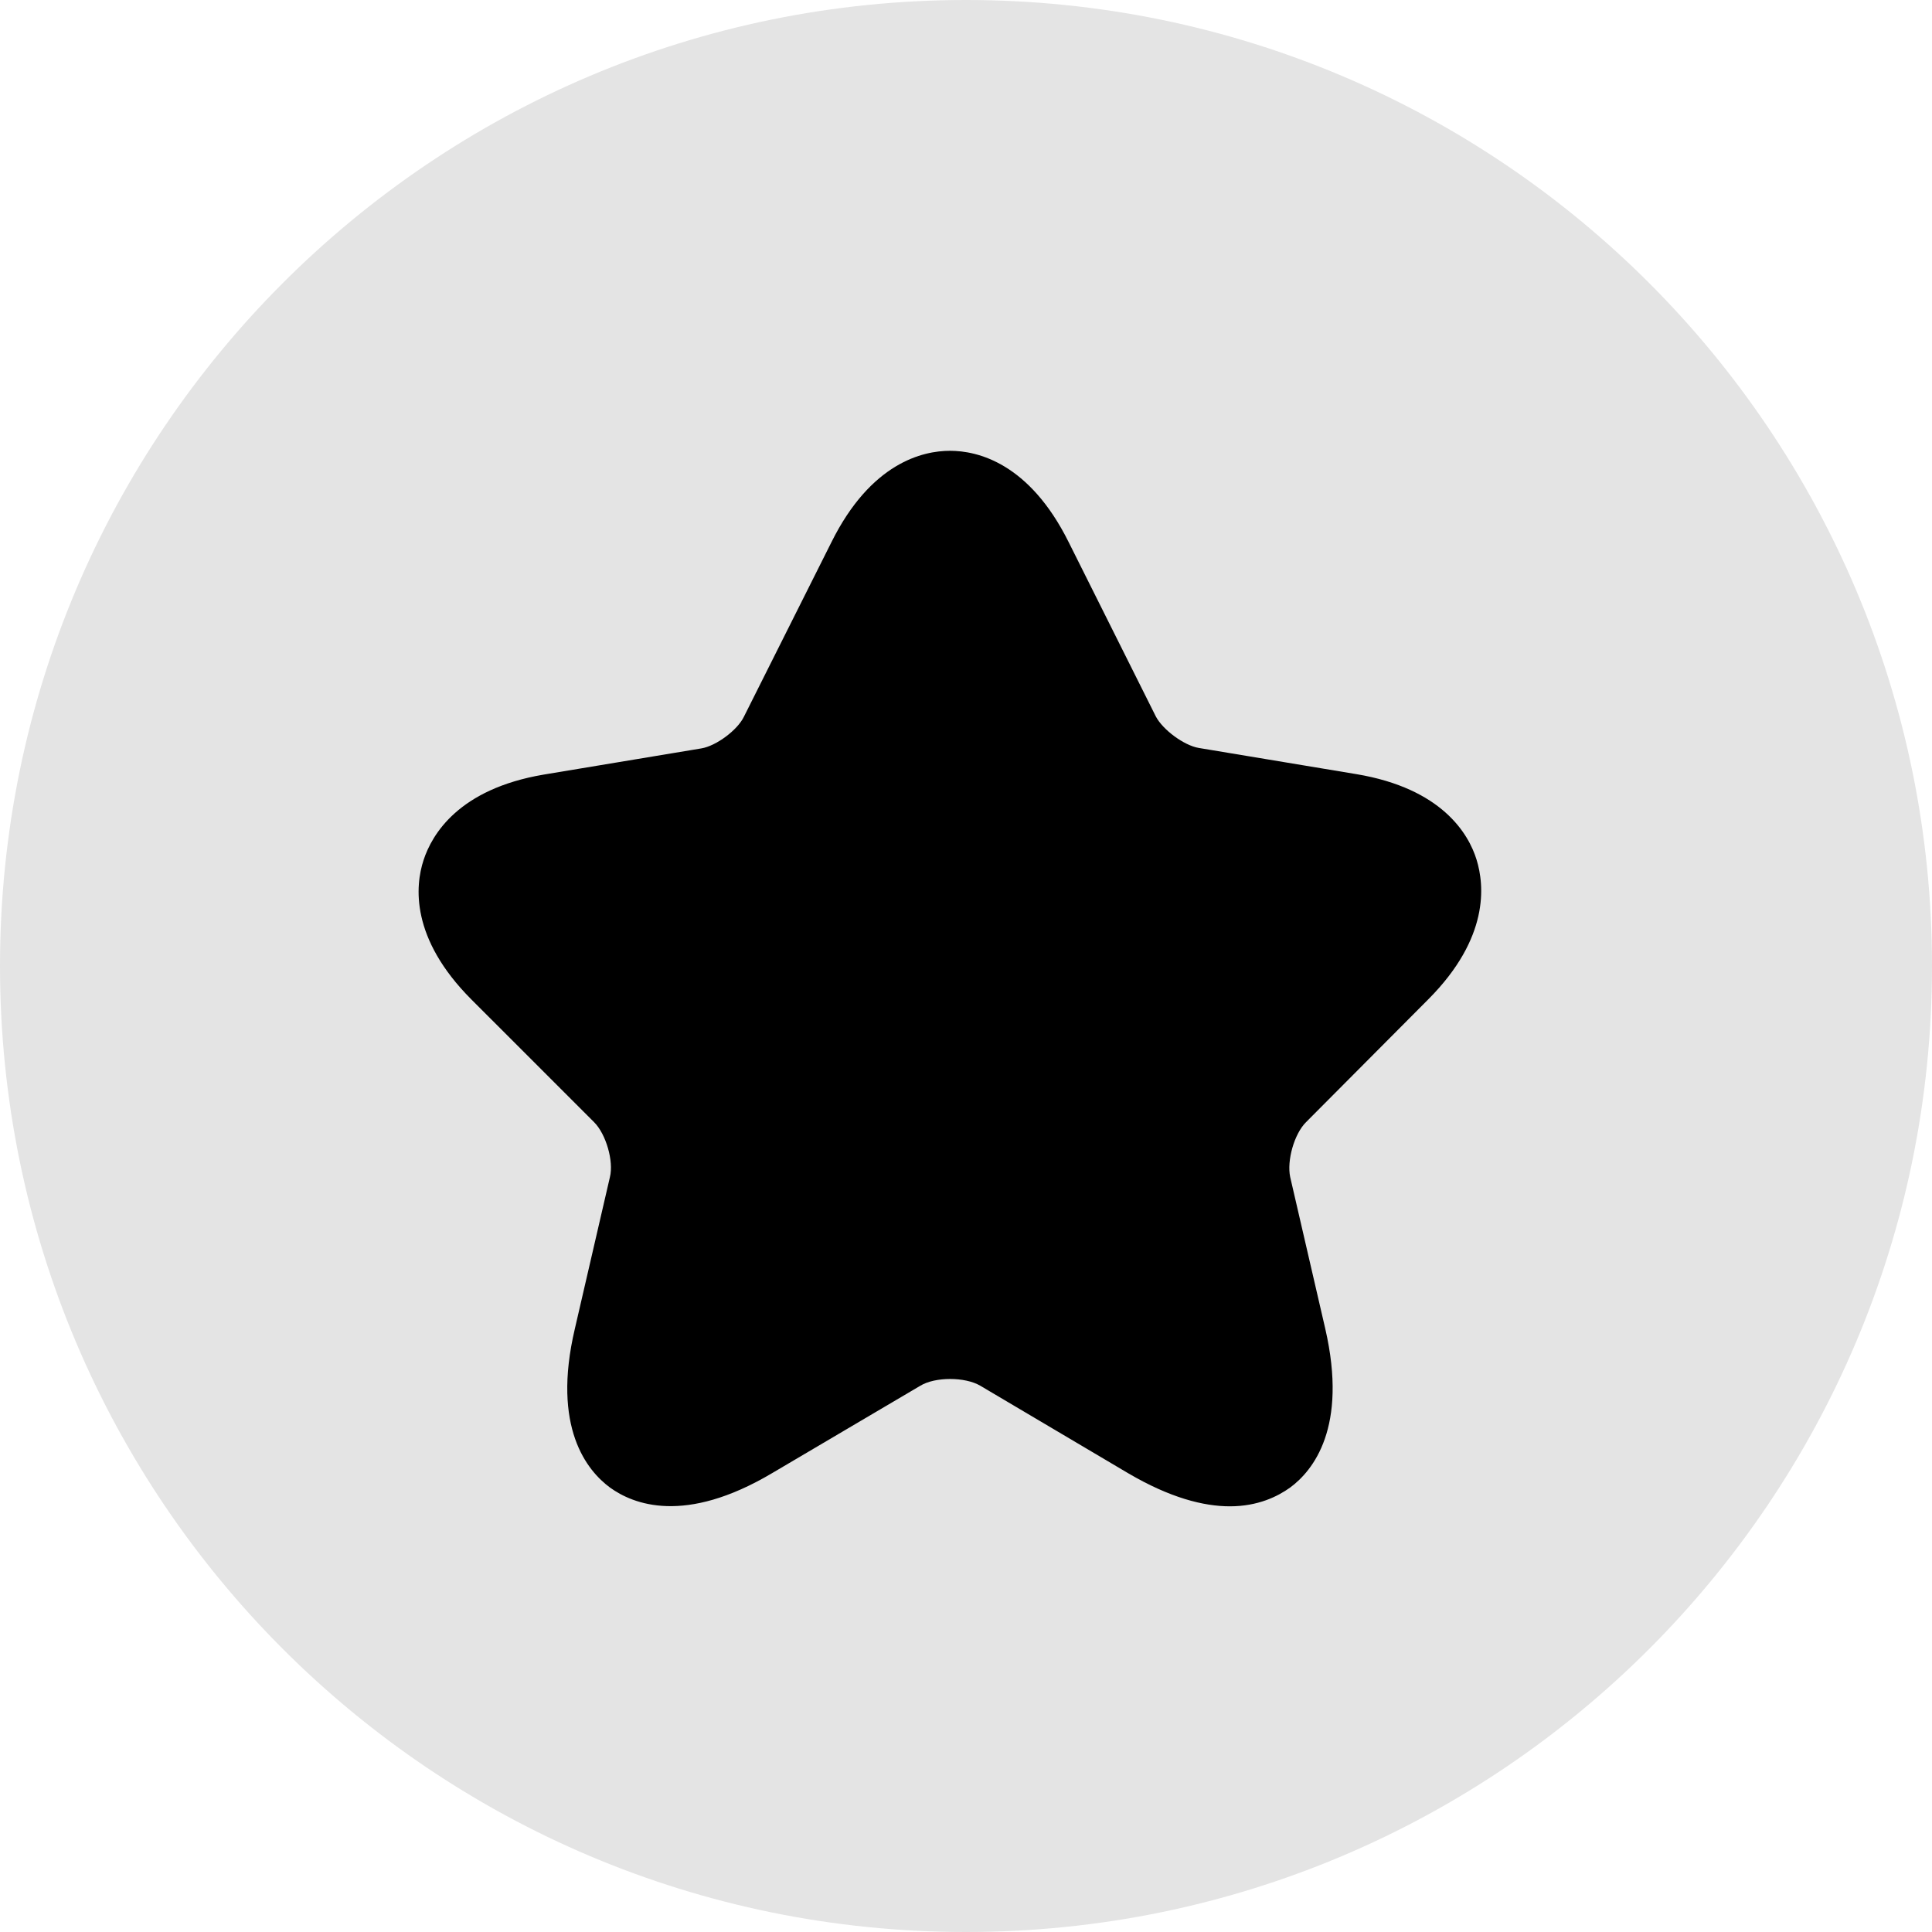
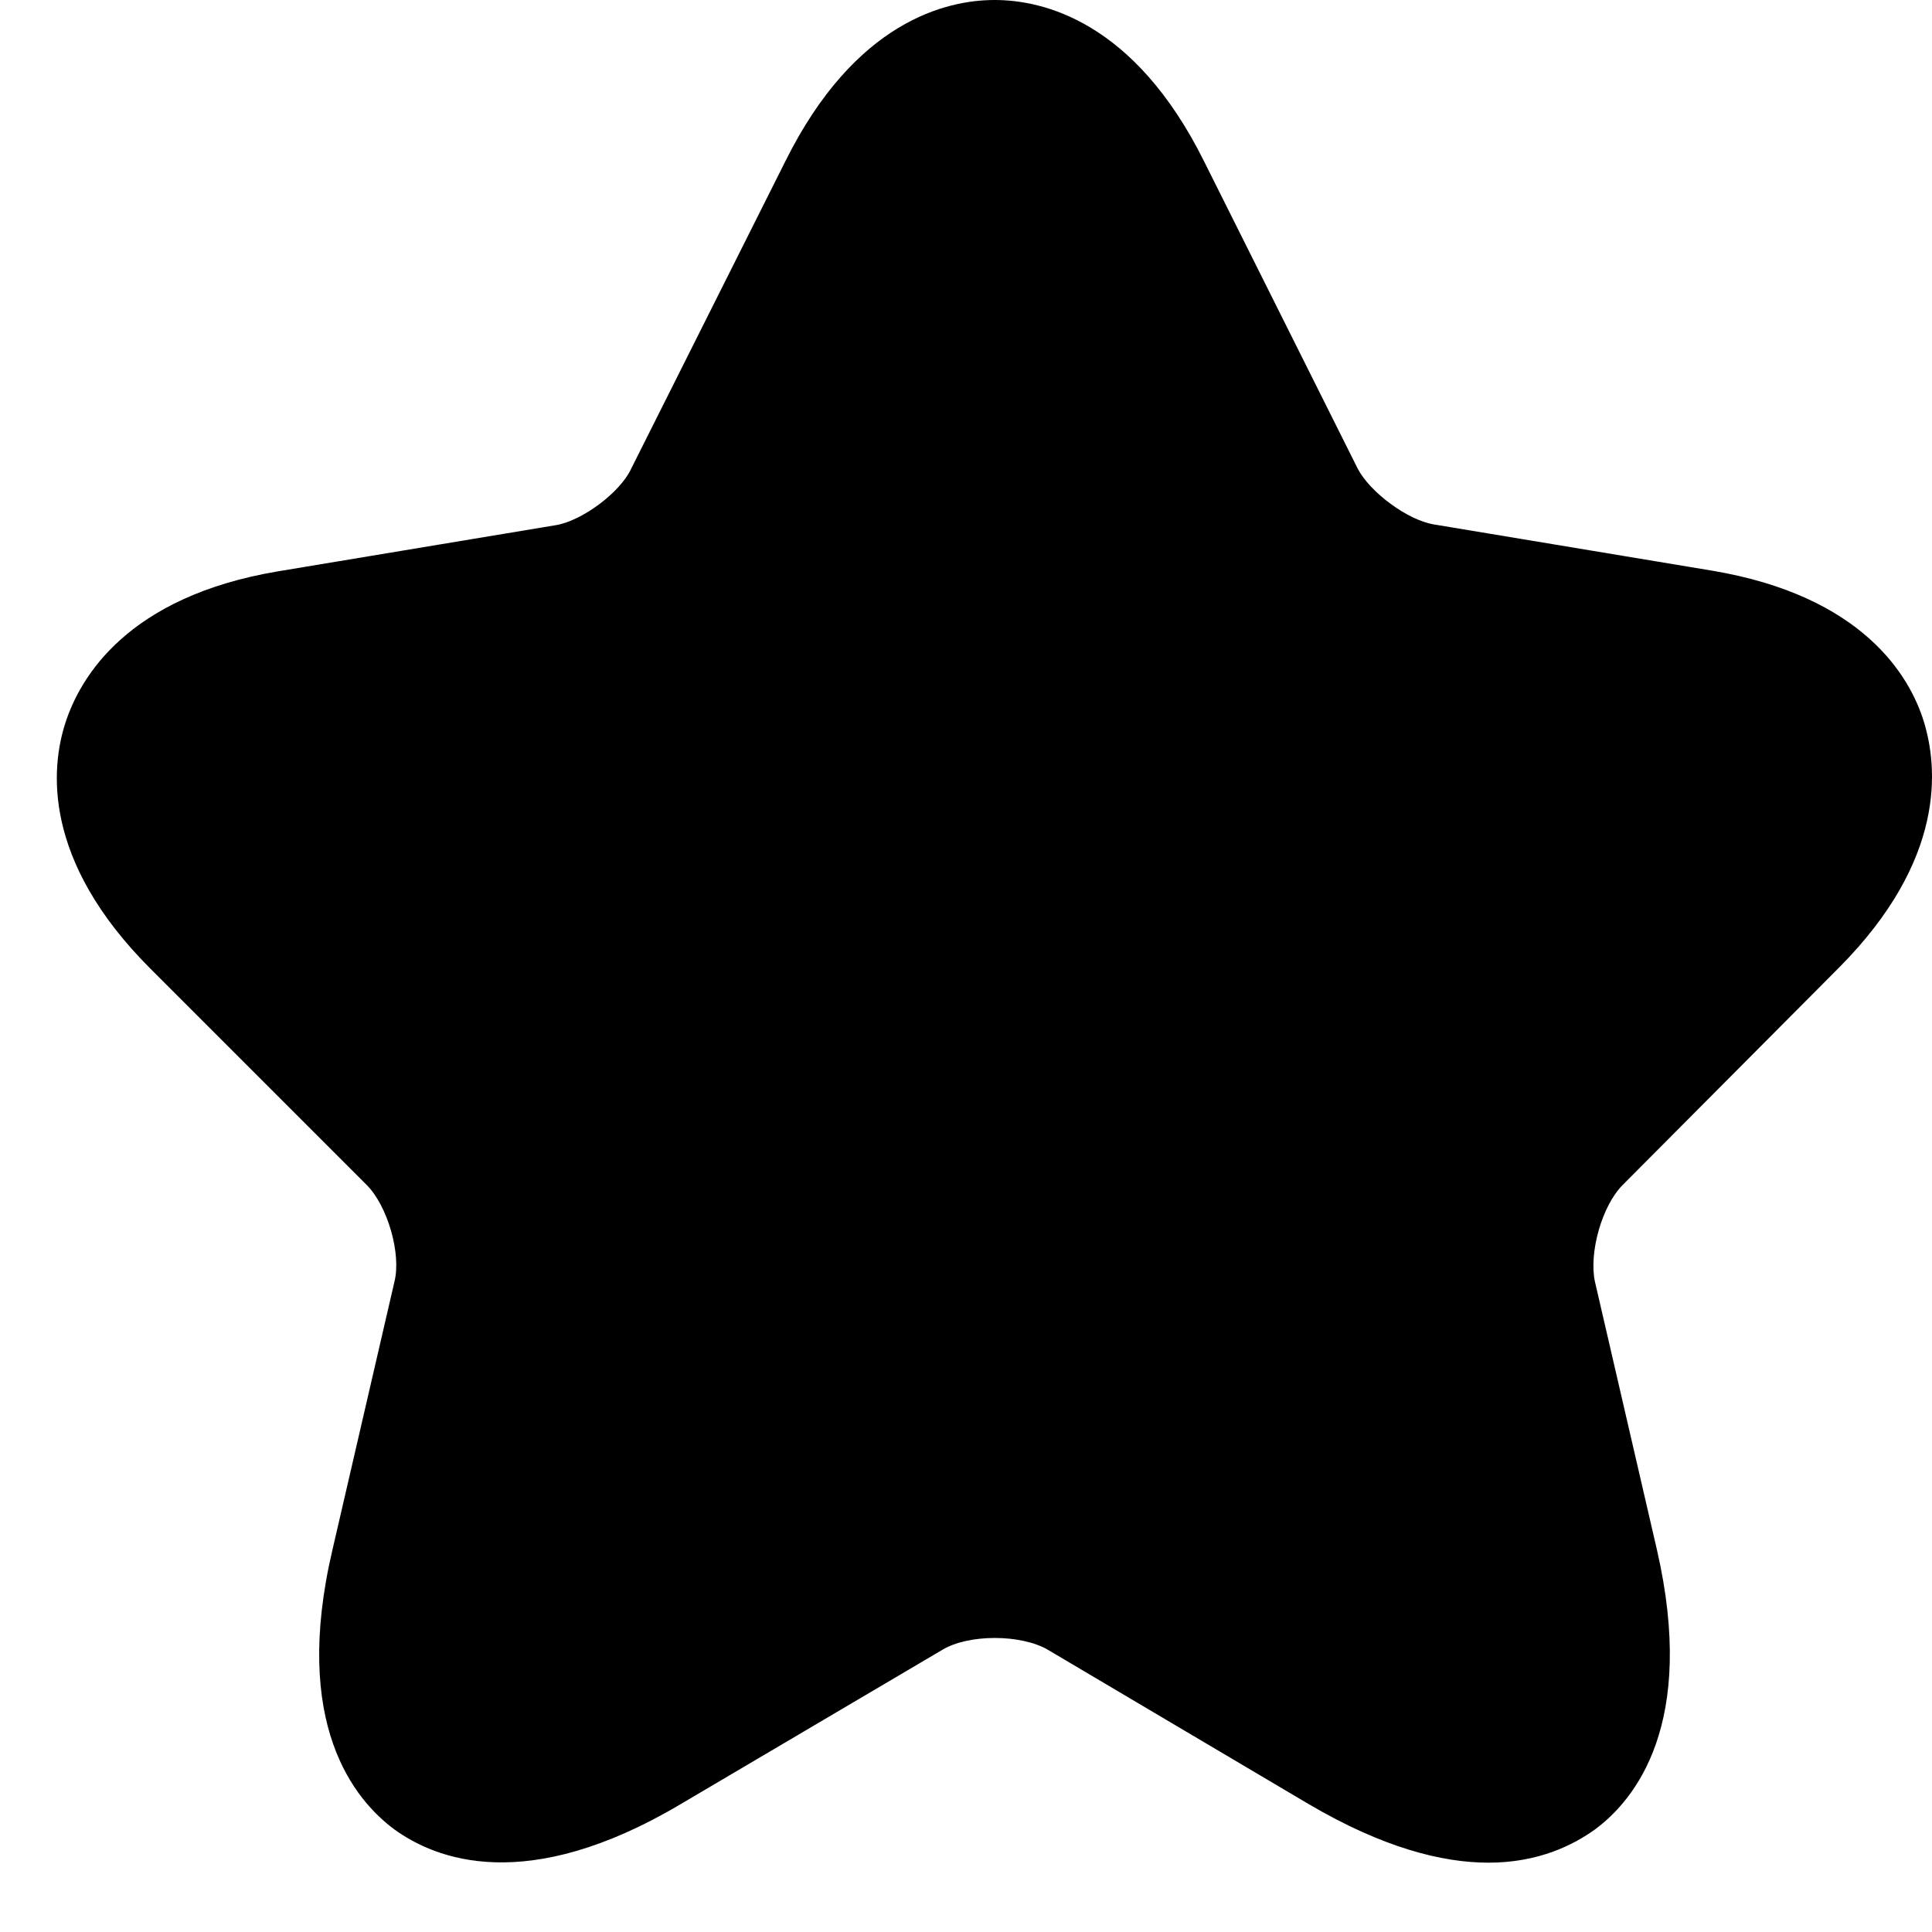
- <svg xmlns="http://www.w3.org/2000/svg" width="30" height="30" viewBox="0 0 30 30" fill="none">
-   <circle cx="15" cy="15" r="15" fill="#E4E4E4" />
-   <path d="M19.097 23.39C18.691 23.39 18.169 23.259 17.516 22.875L15.221 21.517C14.983 21.378 14.522 21.378 14.292 21.517L11.989 22.875C10.63 23.681 9.832 23.359 9.471 23.098C9.118 22.837 8.565 22.169 8.926 20.634L9.471 18.277C9.532 18.031 9.41 17.609 9.225 17.425L7.321 15.521C6.37 14.569 6.446 13.755 6.577 13.356C6.707 12.957 7.122 12.251 8.442 12.028L10.891 11.621C11.121 11.583 11.451 11.337 11.551 11.13L12.91 8.42C13.524 7.184 14.33 7 14.752 7C15.175 7 15.981 7.184 16.595 8.42L17.946 11.122C18.053 11.33 18.384 11.575 18.614 11.614L21.063 12.021C22.391 12.243 22.805 12.949 22.928 13.349C23.051 13.748 23.128 14.562 22.183 15.513L20.28 17.425C20.095 17.609 19.98 18.024 20.034 18.277L20.579 20.634C20.932 22.169 20.387 22.837 20.034 23.098C19.842 23.236 19.535 23.39 19.097 23.39ZM14.752 20.258C15.129 20.258 15.505 20.35 15.804 20.526L18.099 21.885C18.767 22.284 19.19 22.284 19.351 22.169C19.512 22.054 19.627 21.647 19.458 20.895L18.913 18.538C18.767 17.901 19.005 17.079 19.466 16.611L21.37 14.707C21.746 14.331 21.915 13.963 21.838 13.709C21.754 13.456 21.4 13.249 20.878 13.164L18.43 12.758C17.838 12.658 17.194 12.182 16.925 11.644L15.574 8.942C15.328 8.451 15.021 8.159 14.752 8.159C14.484 8.159 14.177 8.451 13.939 8.942L12.58 11.644C12.311 12.182 11.666 12.658 11.075 12.758L8.634 13.164C8.112 13.249 7.759 13.456 7.675 13.709C7.59 13.963 7.767 14.339 8.143 14.707L10.047 16.611C10.507 17.072 10.745 17.901 10.599 18.538L10.054 20.895C9.878 21.655 10.001 22.054 10.162 22.169C10.323 22.284 10.738 22.276 11.413 21.885L13.708 20.526C14 20.35 14.376 20.258 14.752 20.258Z" fill="black" />
-   <path d="M11.5 11.5L12.844 10.492C13.257 10.182 13.5 9.696 13.5 9.18V9.016C13.5 8.686 13.631 8.369 13.865 8.135L13.937 8.063C14.273 7.727 14.787 7.643 15.212 7.856C15.4 7.95 15.557 8.096 15.665 8.276L16.686 9.977C16.895 10.324 17.145 10.645 17.431 10.931C17.808 11.308 18.243 11.621 18.719 11.86L19.453 12.226C19.812 12.406 20.21 12.5 20.612 12.5H21.288C21.733 12.5 22.148 12.722 22.395 13.092C22.747 13.62 22.677 14.323 22.229 14.771L20.673 16.327C20.558 16.442 20.432 16.546 20.296 16.636C19.504 17.164 19.086 18.1 19.22 19.042L19.486 20.904C19.495 20.968 19.51 21.031 19.53 21.091L19.684 21.551C19.839 22.018 19.492 22.5 19 22.5H18.901C18.324 22.5 17.771 22.271 17.363 21.863C17.124 21.624 16.833 21.444 16.513 21.338L15.974 21.158C15.66 21.053 15.331 21 15 21C14.669 21 14.34 21.053 14.026 21.158L13.457 21.348C13.153 21.449 12.856 21.572 12.569 21.715L11.256 22.372C11.088 22.456 10.902 22.5 10.713 22.5H10.424C9.913 22.5 9.5 22.087 9.5 21.576C9.5 21.526 9.504 21.475 9.513 21.425L9.855 19.372C9.951 18.797 9.927 18.208 9.786 17.642C9.599 16.895 9.212 16.212 8.667 15.667L8.5 15.5L7.516 14.516C7.2 14.2 7.089 13.732 7.231 13.307C7.392 12.825 7.843 12.5 8.351 12.5H9.26C9.743 12.5 10.214 12.357 10.615 12.09L11.5 11.5Z" fill="black" />
+ <svg xmlns="http://www.w3.org/2000/svg" width="17" height="17" viewBox="0 0 17 17" fill="none">
+   <path d="M13.097 16.39C12.691 16.39 12.169 16.259 11.516 15.875L9.221 14.517C8.983 14.378 8.522 14.378 8.292 14.517L5.989 15.875C4.63 16.681 3.832 16.359 3.471 16.098C3.118 15.837 2.565 15.169 2.926 13.634L3.471 11.277C3.532 11.031 3.41 10.609 3.225 10.425L1.321 8.521C0.37 7.569 0.446 6.755 0.577 6.356C0.707 5.957 1.122 5.251 2.442 5.028L4.891 4.621C5.121 4.583 5.452 4.337 5.551 4.13L6.91 1.42C7.524 0.184 8.33 0 8.752 0C9.175 0 9.981 0.184 10.595 1.42L11.946 4.122C12.053 4.33 12.383 4.575 12.614 4.614L15.063 5.021C16.391 5.243 16.805 5.949 16.928 6.349C17.051 6.748 17.128 7.562 16.183 8.513L14.28 10.425C14.095 10.609 13.98 11.024 14.034 11.277L14.579 13.634C14.932 15.169 14.387 15.837 14.034 16.098C13.842 16.236 13.535 16.39 13.097 16.39ZM8.752 13.258C9.129 13.258 9.505 13.35 9.804 13.526L12.1 14.885C12.767 15.284 13.19 15.284 13.351 15.169C13.512 15.054 13.627 14.647 13.458 13.895L12.913 11.538C12.767 10.901 13.005 10.079 13.466 9.611L15.37 7.707C15.746 7.331 15.915 6.963 15.838 6.709C15.754 6.456 15.4 6.249 14.878 6.164L12.43 5.757C11.838 5.658 11.194 5.182 10.925 4.644L9.574 1.942C9.328 1.451 9.021 1.159 8.752 1.159C8.484 1.159 8.177 1.451 7.939 1.942L6.58 4.644C6.311 5.182 5.666 5.658 5.075 5.757L2.634 6.164C2.112 6.249 1.759 6.456 1.675 6.709C1.59 6.963 1.767 7.339 2.143 7.707L4.047 9.611C4.507 10.072 4.745 10.901 4.599 11.538L4.054 13.895C3.878 14.655 4.001 15.054 4.162 15.169C4.323 15.284 4.738 15.277 5.413 14.885L7.708 13.526C8 13.35 8.376 13.258 8.752 13.258Z" fill="black" />
+   <path d="M5.5 4.5L6.844 3.492C7.257 3.182 7.5 2.696 7.5 2.18V2.016C7.5 1.686 7.631 1.369 7.865 1.135L7.937 1.063C8.273 0.727 8.787 0.643 9.212 0.856C9.4 0.95 9.557 1.096 9.666 1.276L10.686 2.977C10.895 3.324 11.145 3.645 11.431 3.931C11.808 4.308 12.243 4.621 12.719 4.86L13.453 5.226C13.812 5.406 14.21 5.5 14.612 5.5H15.288C15.733 5.5 16.148 5.722 16.395 6.092C16.747 6.62 16.677 7.323 16.229 7.771L14.673 9.327C14.558 9.442 14.432 9.545 14.296 9.636C13.504 10.164 13.086 11.1 13.22 12.042L13.486 13.905C13.495 13.968 13.51 14.031 13.53 14.091L13.684 14.551C13.839 15.018 13.492 15.5 13 15.5H12.901C12.324 15.5 11.771 15.271 11.363 14.863C11.124 14.624 10.833 14.444 10.513 14.338L9.974 14.158C9.66 14.053 9.331 14 9 14C8.669 14 8.34 14.053 8.026 14.158L7.457 14.348C7.153 14.449 6.856 14.572 6.569 14.715L5.256 15.372C5.088 15.456 4.902 15.5 4.714 15.5H4.424C3.913 15.5 3.5 15.086 3.5 14.576C3.5 14.526 3.504 14.475 3.513 14.425L3.855 12.372C3.951 11.797 3.927 11.208 3.786 10.642C3.599 9.895 3.212 9.212 2.667 8.667L2.5 8.5L1.516 7.516C1.2 7.2 1.089 6.732 1.231 6.308C1.392 5.825 1.843 5.5 2.351 5.5H3.26C3.743 5.5 4.214 5.357 4.615 5.09L5.5 4.5Z" fill="black" />
</svg>
